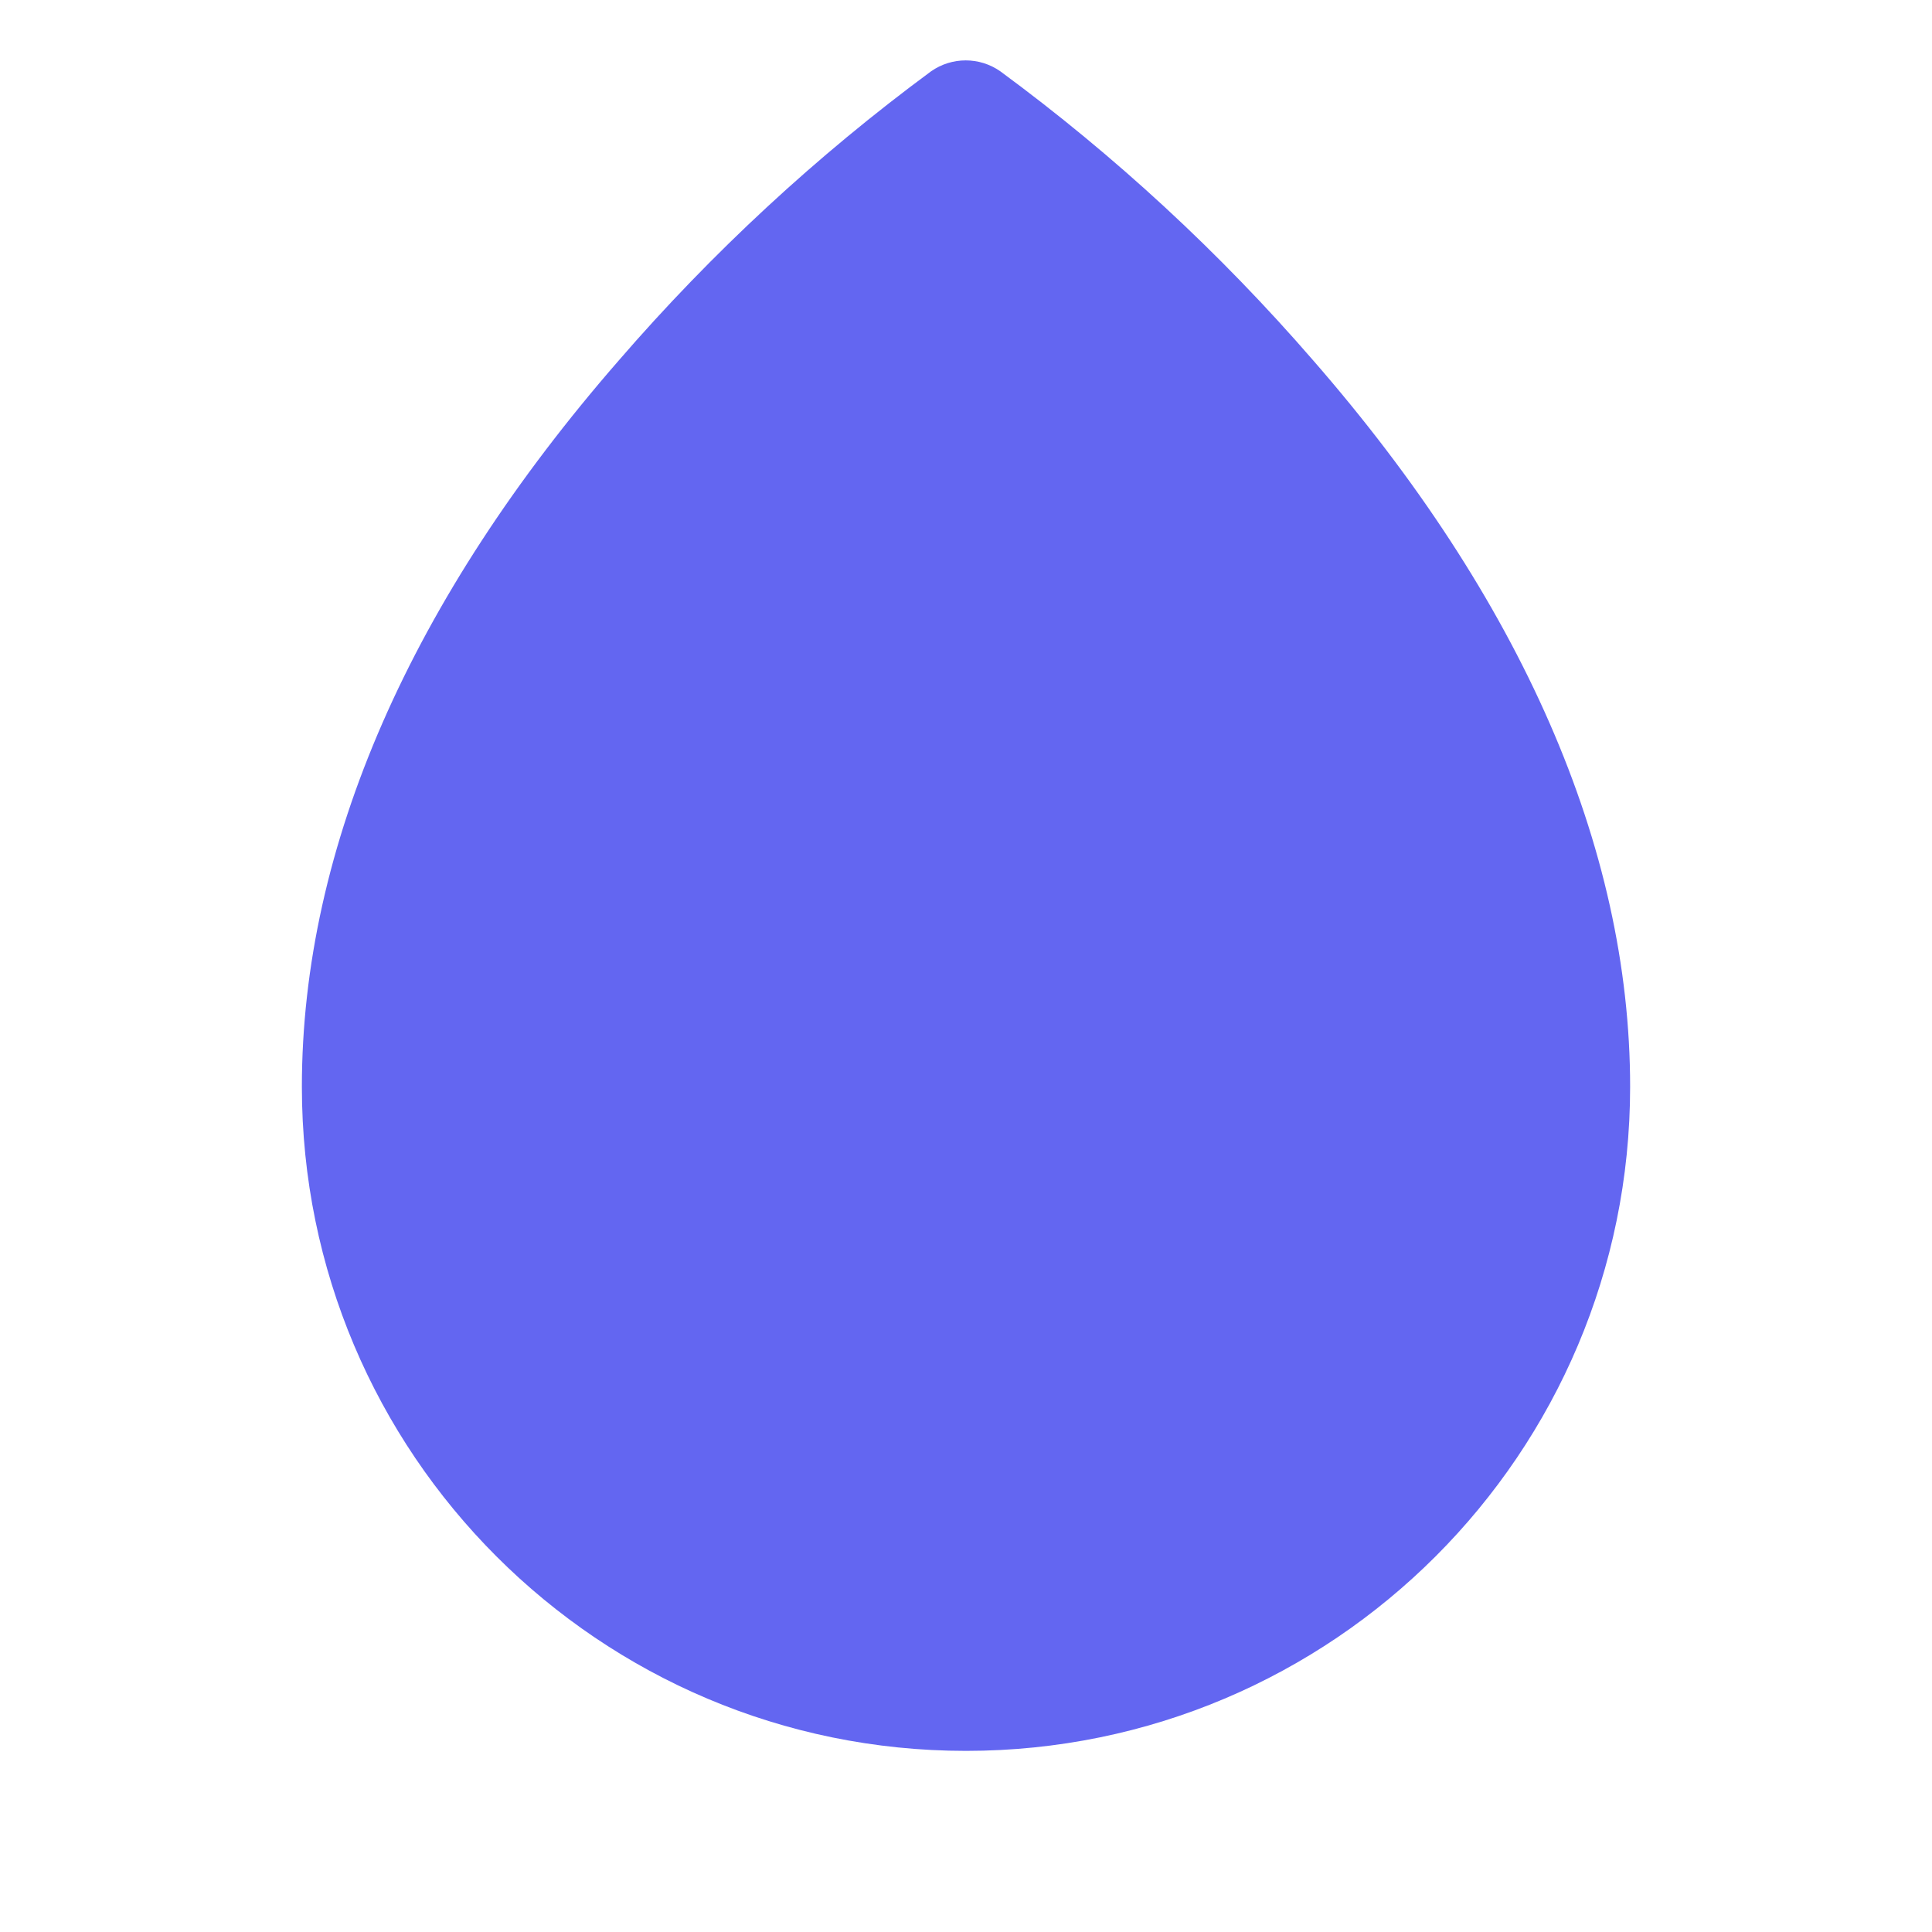
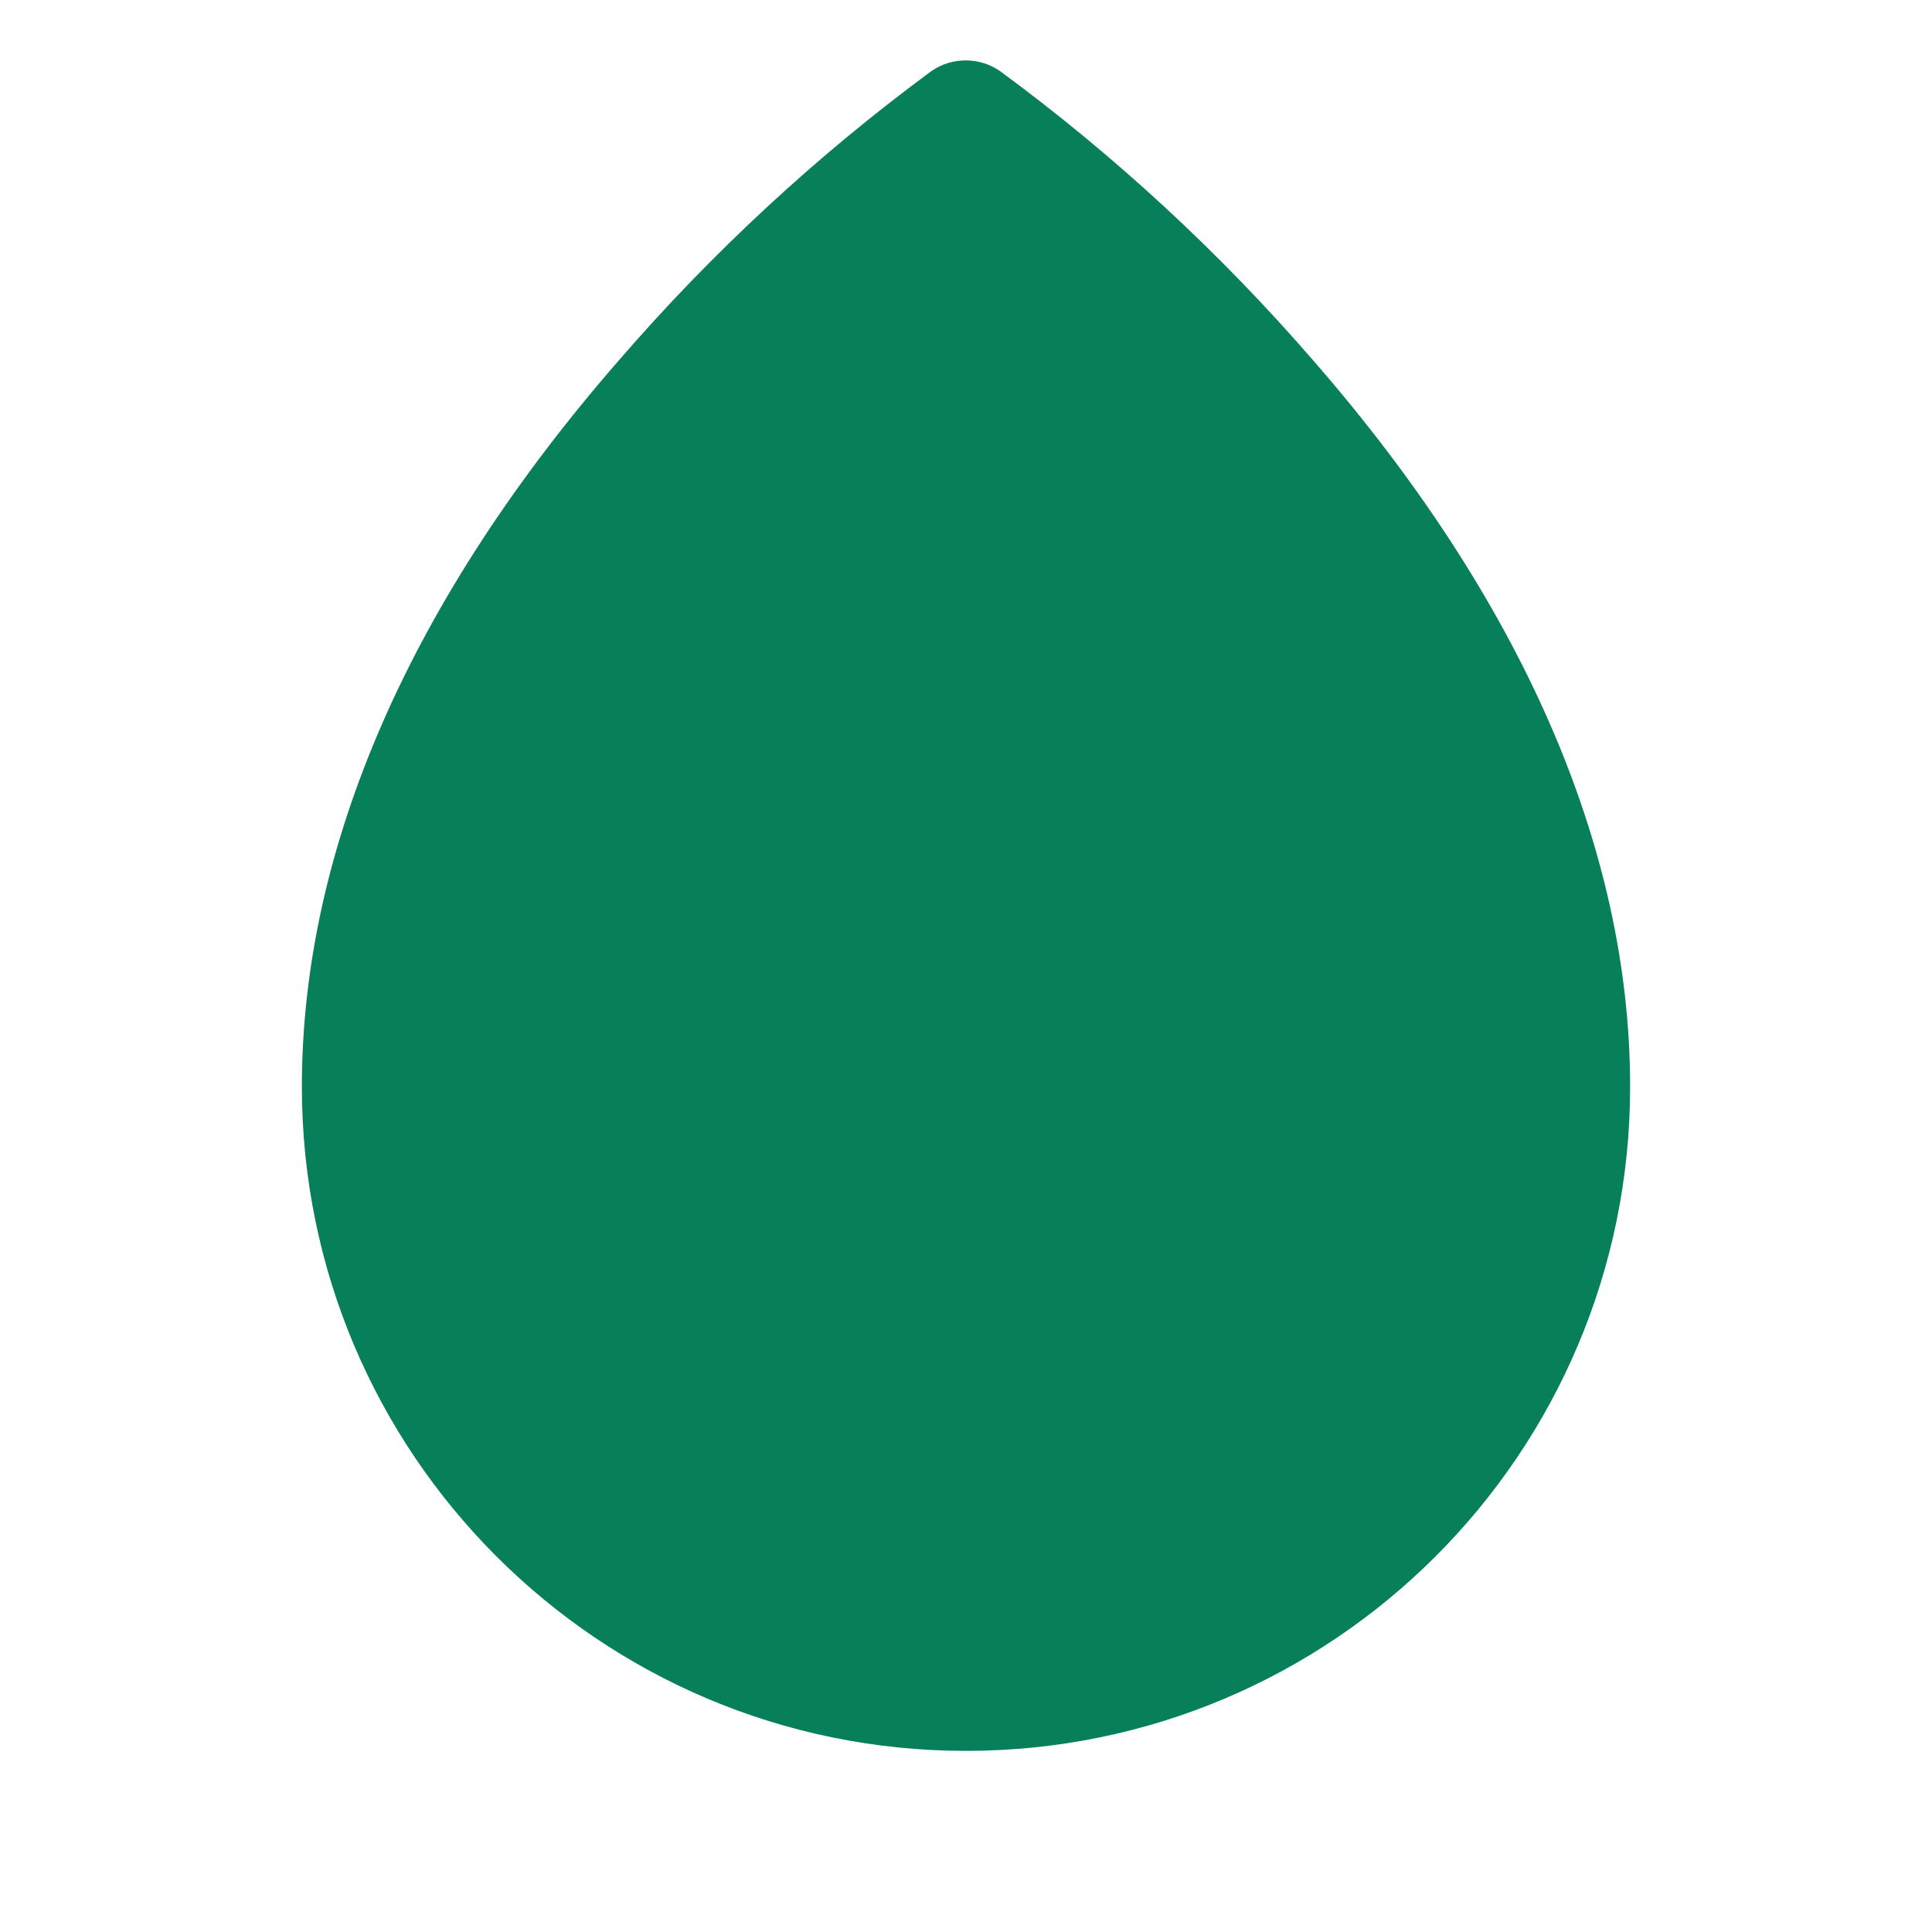
<svg xmlns="http://www.w3.org/2000/svg" viewBox="0 0 256 256" width="32" height="32">
  <rect width="256" height="256" fill="none" />
-   <path d="M174,47.75a254.19,254.19,0,0,0-41.45-38.3,8,8,0,0,0-9.18,0A254.19,254.19,0,0,0,82,47.75C54.51,79.3,40,112.17,40,144a88,88,0,0,0,176,0C216,112.17,201.49,79.3,174,47.75Z" fill="#6366f1" />
+   <path d="M174,47.75a254.19,254.19,0,0,0-41.45-38.3,8,8,0,0,0-9.18,0A254.19,254.19,0,0,0,82,47.75C54.51,79.3,40,112.17,40,144a88,88,0,0,0,176,0C216,112.17,201.49,79.3,174,47.75Z" fill="#087f5b " />
</svg>
